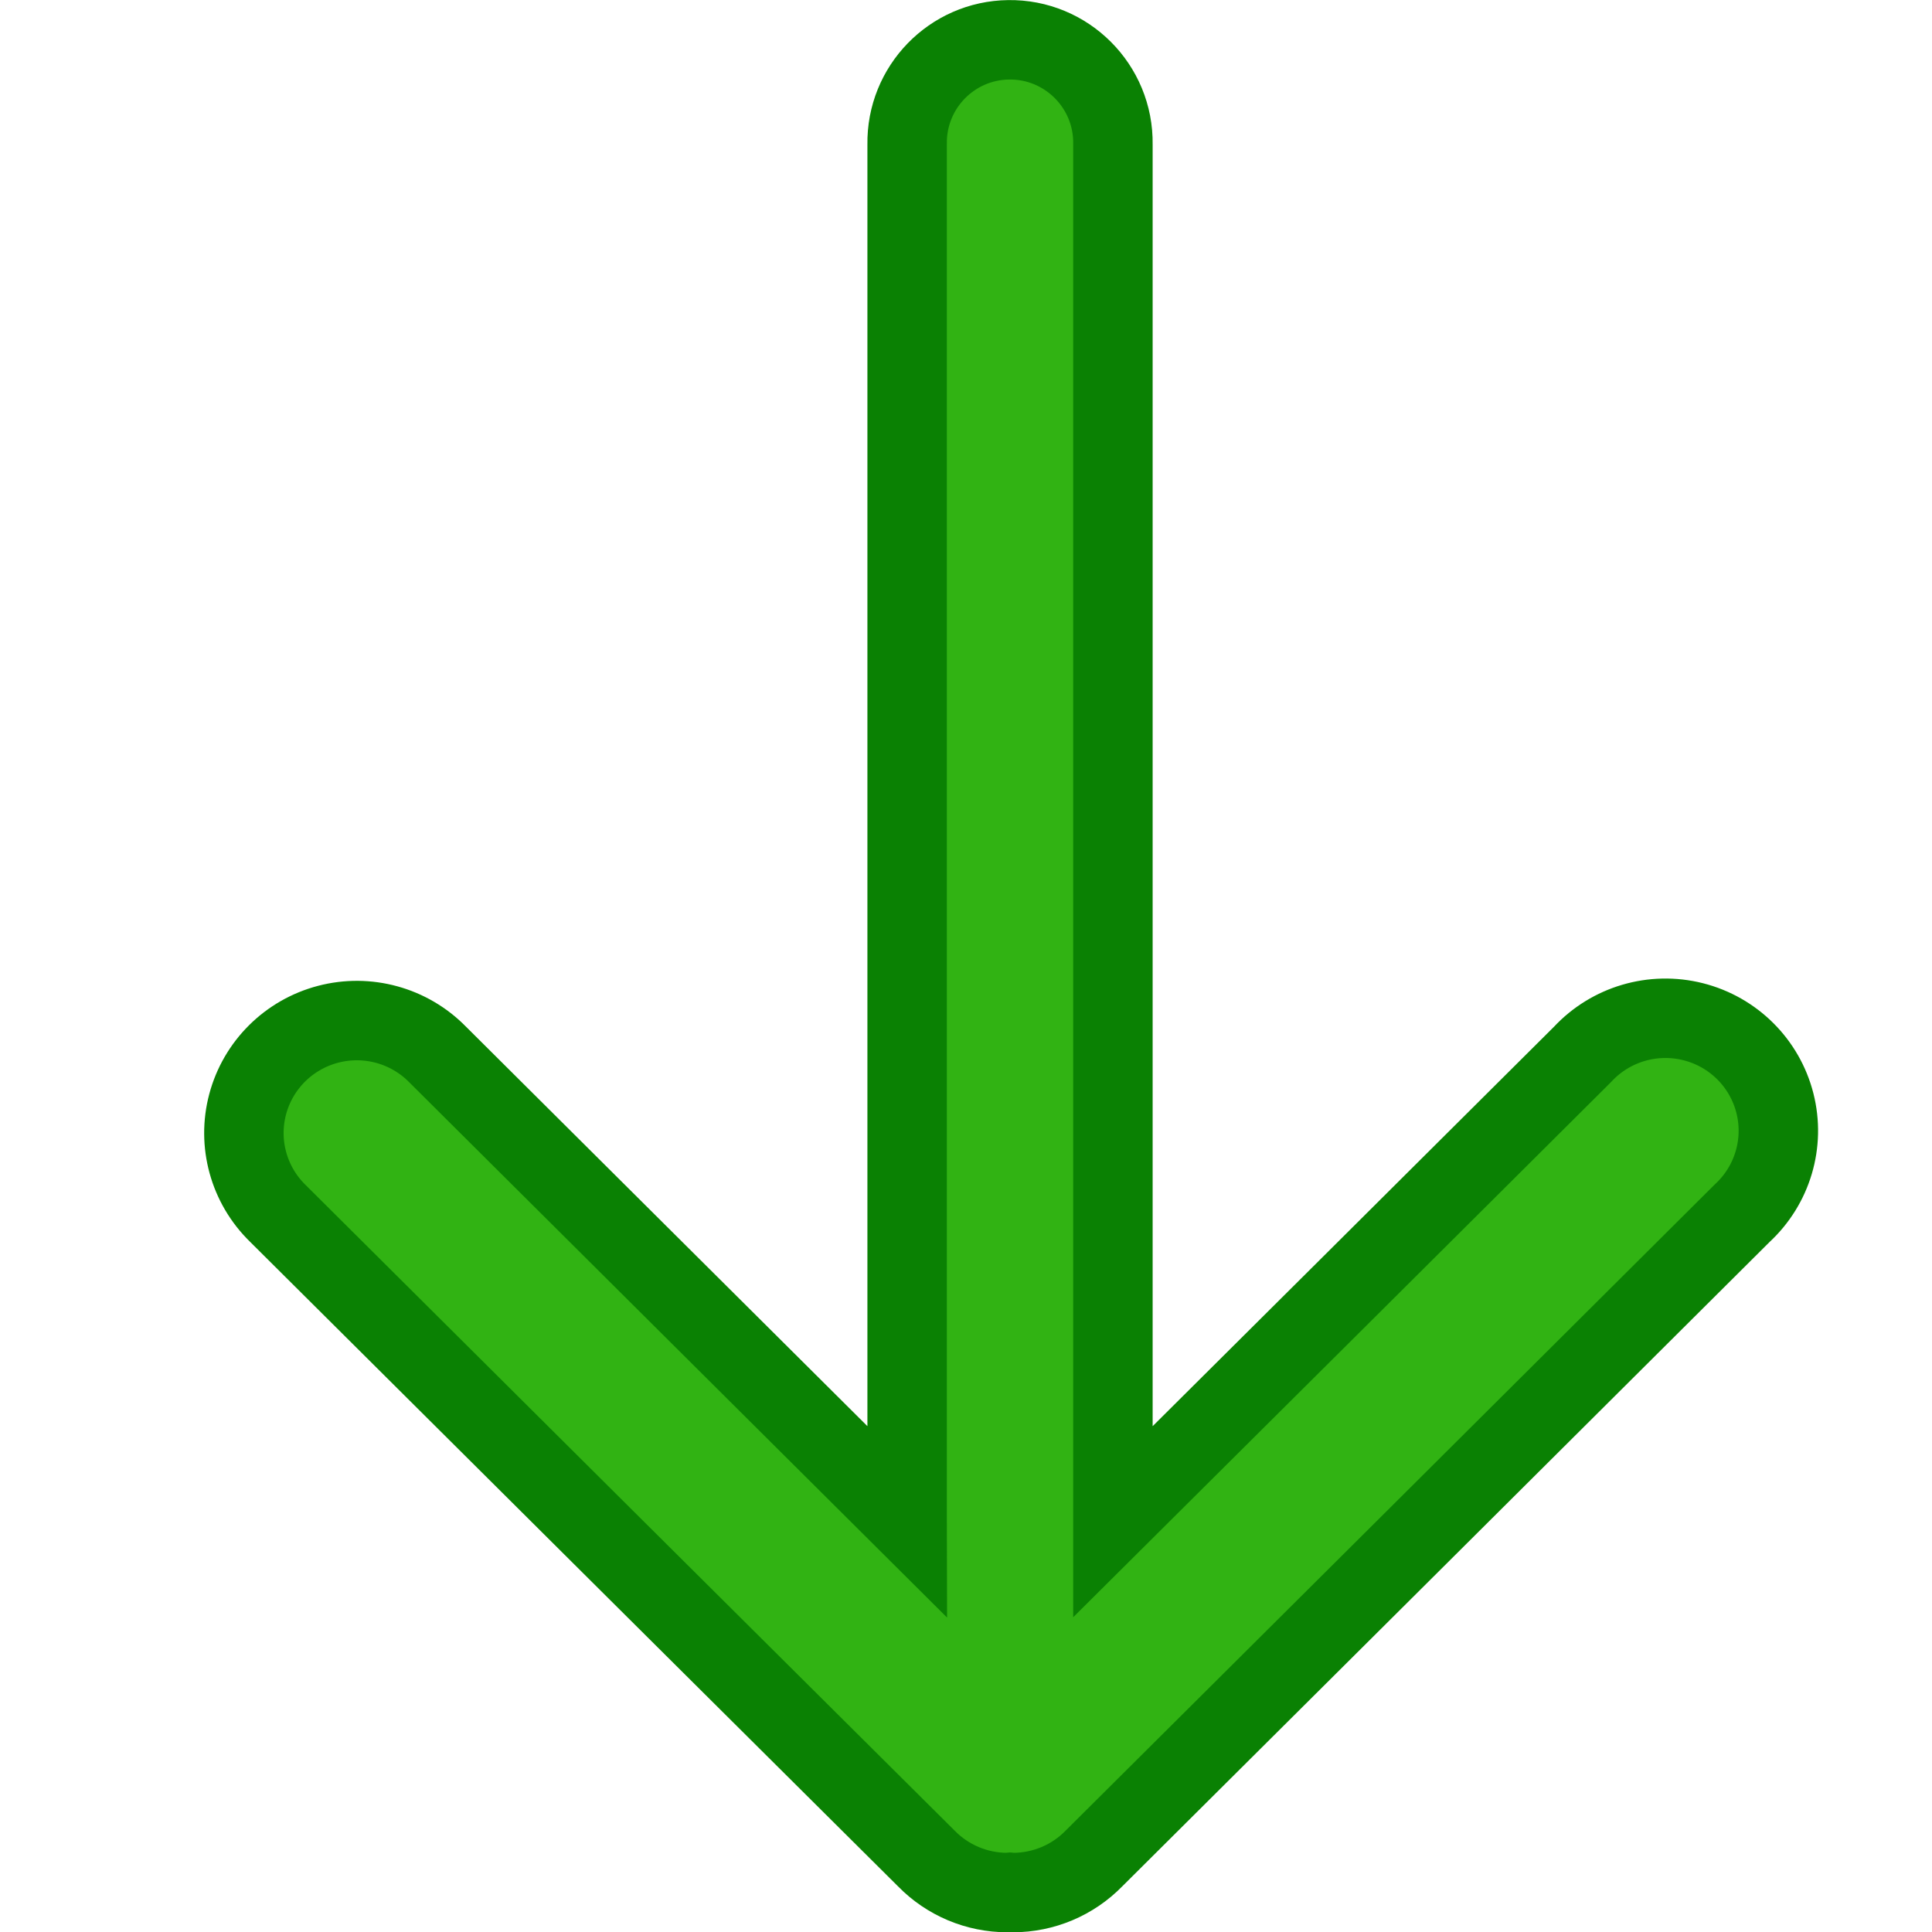
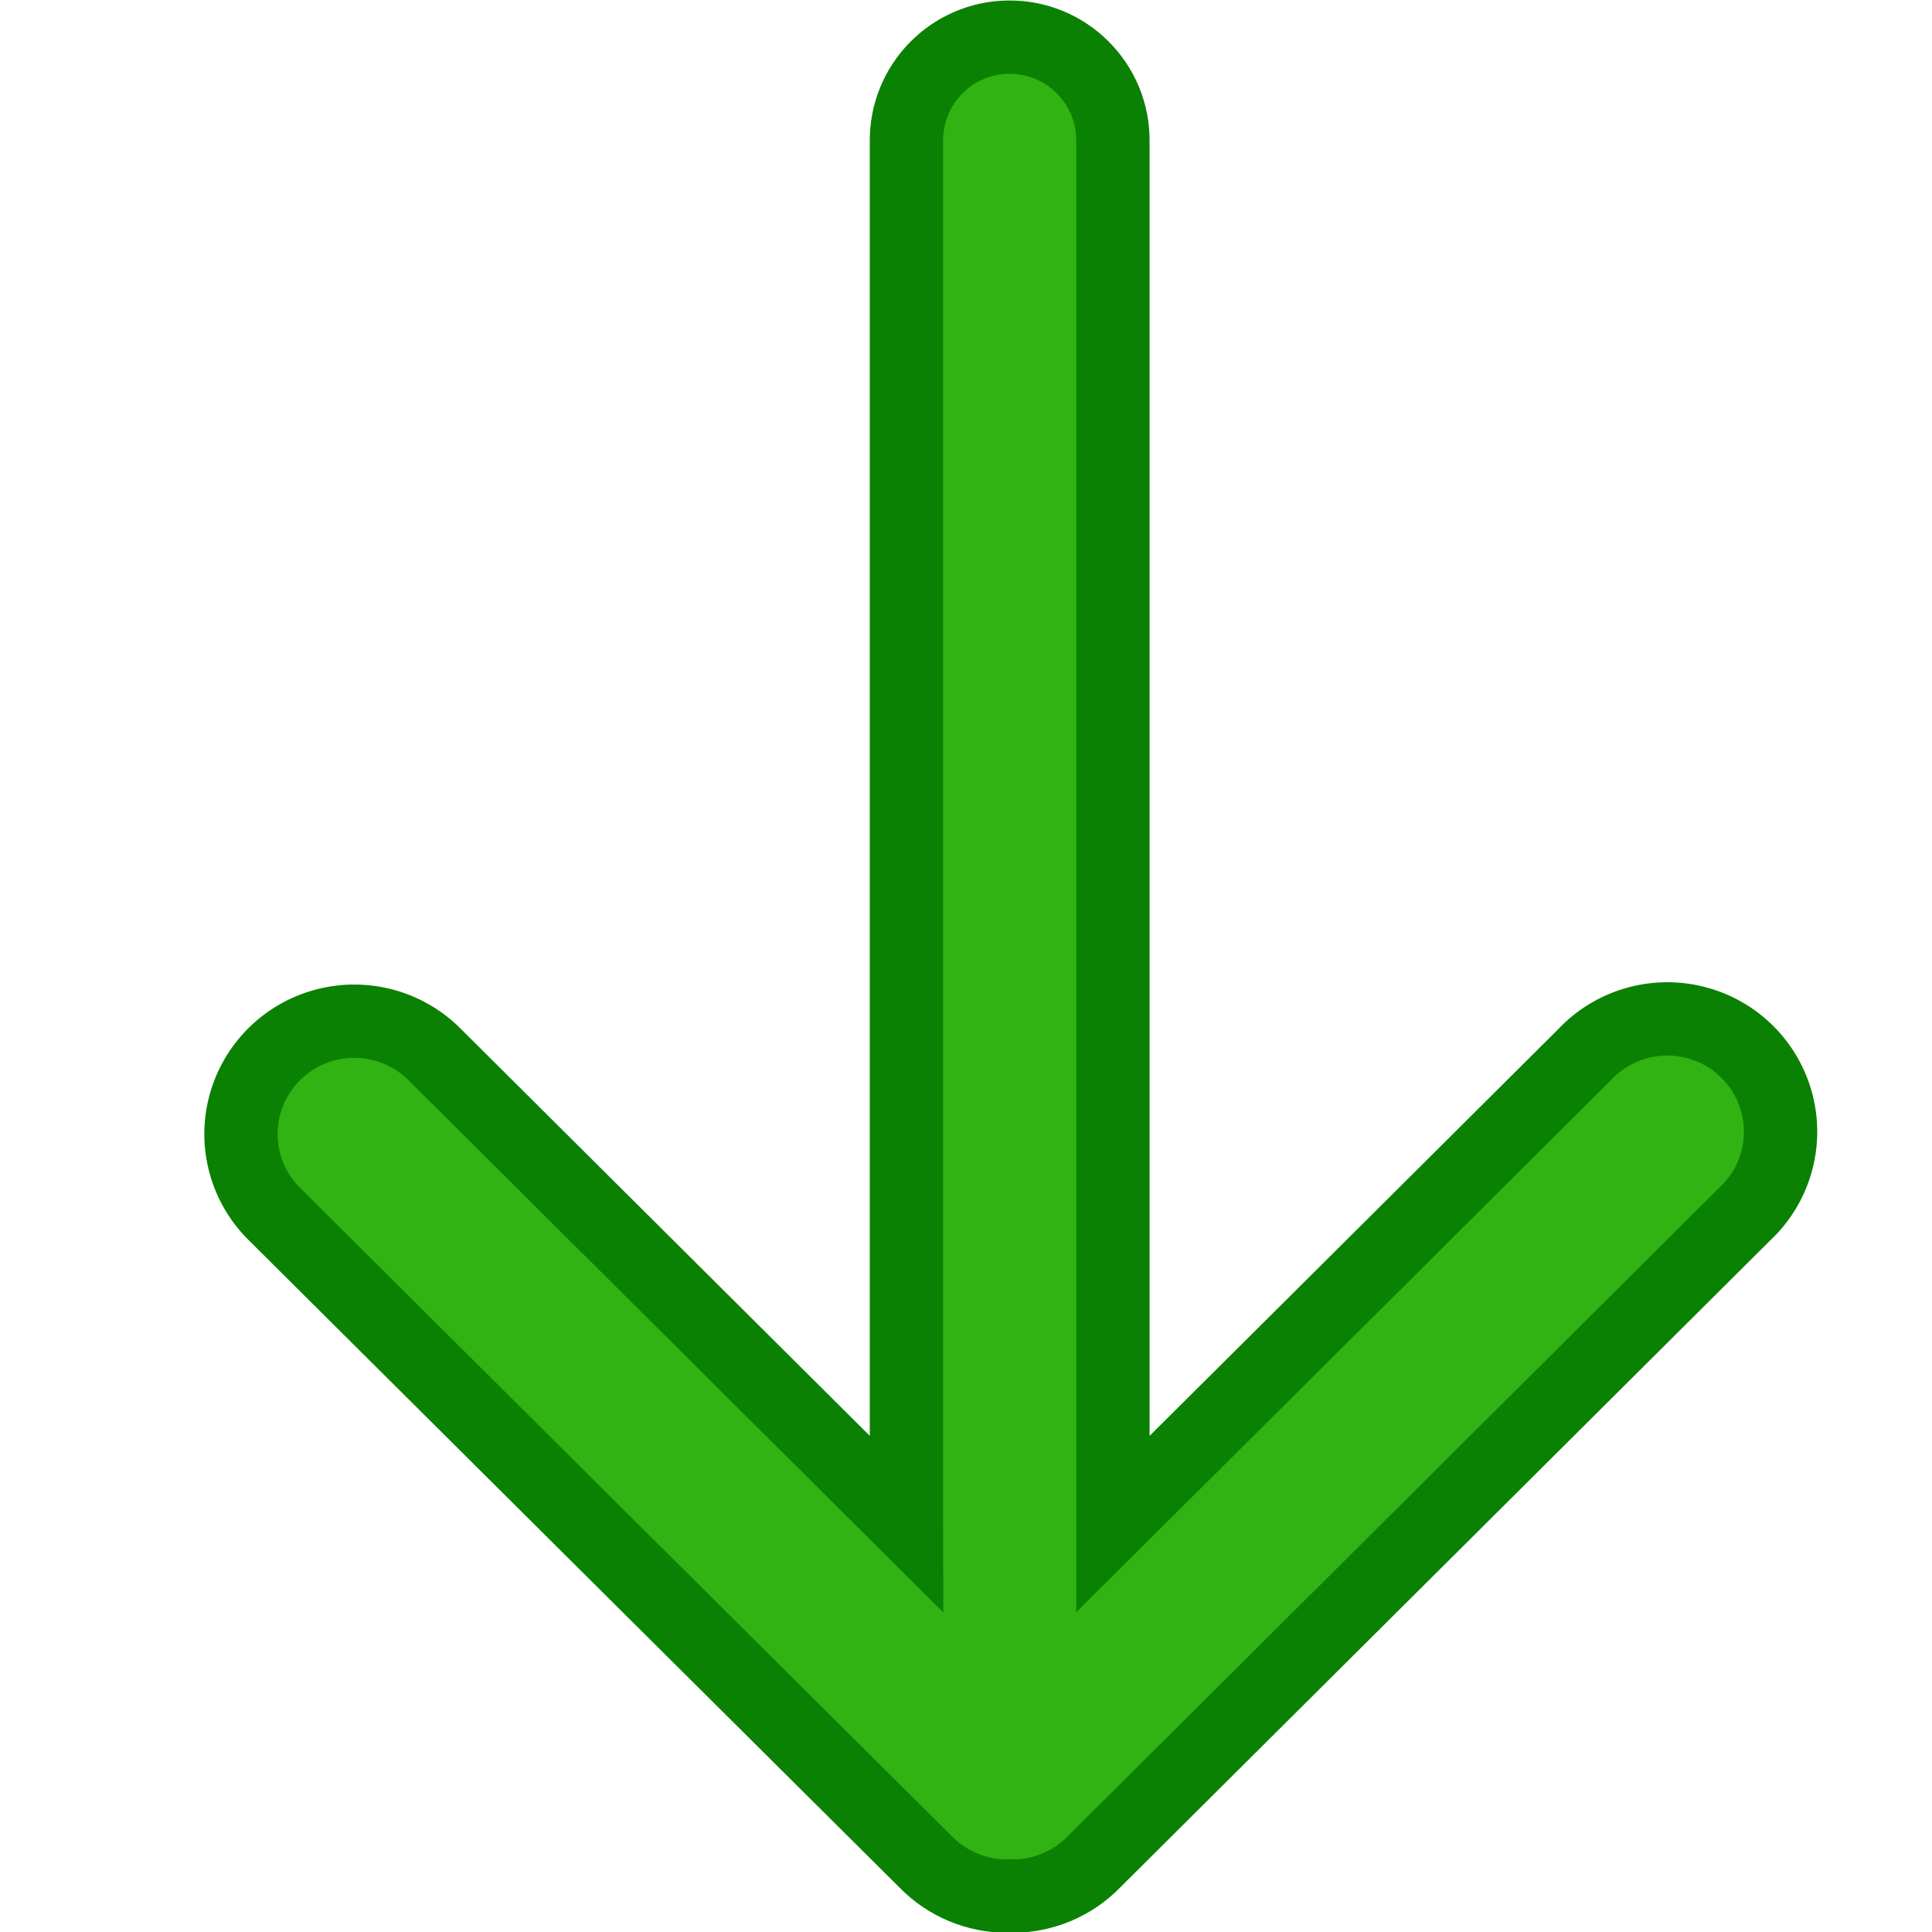
<svg xmlns="http://www.w3.org/2000/svg" xmlns:xlink="http://www.w3.org/1999/xlink" width="16" height="16" id="svg4159" version="1.1" viewBox="0 0 16 16">
  <defs id="defs4161">
    <linearGradient xlink:href="#linearGradient2931" id="linearGradient3135" gradientUnits="userSpaceOnUse" x1="147.87" y1="53.733" x2="147.781" y2="36.383" gradientTransform="translate(-1.844004,40.782)" />
    <linearGradient id="linearGradient2931">
      <stop style="stop-color:#ffce00;stop-opacity:1" offset="0" id="stop2927" />
      <stop style="stop-color:#ffff00;stop-opacity:0.927" offset="1" id="stop2929" />
    </linearGradient>
  </defs>
  <g id="layer1">
    <g id="g6653" transform="matrix(0.4760766,0,0,0.4760766,-61.49119,-35.75414)" style="stroke-width:1.394;stroke-miterlimit:4;stroke-dasharray:none">
-       <g style="stroke-width:1.168;stroke-miterlimit:4;stroke-dasharray:none" transform="matrix(1.183703,0,0,1.183703,55.74237,-27.07049)" id="g1459">
-         <g transform="matrix(3.345309,0,0,3.345309,-206.626,15.55869)" id="g11457" style="stroke-width:0.349;stroke-miterlimit:4;stroke-dasharray:none">
-           <path style="color:#000000;font-style:normal;font-variant:normal;font-weight:normal;font-stretch:normal;font-size:medium;line-height:normal;font-family:sans-serif;font-variant-ligatures:normal;font-variant-position:normal;font-variant-caps:normal;font-variant-numeric:normal;font-variant-alternates:normal;font-feature-settings:normal;text-indent:0;text-align:start;text-decoration:none;text-decoration-line:none;text-decoration-style:solid;text-decoration-color:#000000;letter-spacing:normal;word-spacing:normal;text-transform:none;writing-mode:lr-tb;direction:ltr;text-orientation:mixed;dominant-baseline:auto;baseline-shift:baseline;text-anchor:start;white-space:normal;shape-padding:0;clip-rule:nonzero;display:inline;overflow:visible;visibility:visible;opacity:1;isolation:auto;mix-blend-mode:normal;color-interpolation:sRGB;color-interpolation-filters:linearRGB;solid-color:#000000;solid-opacity:1;vector-effect:none;fill:#31b313;fill-opacity:1;fill-rule:nonzero;stroke:#0a8103;stroke-width:0.349;stroke-linecap:round;stroke-linejoin:miter;stroke-miterlimit:4;stroke-dasharray:none;stroke-dashoffset:0;stroke-opacity:1;color-rendering:auto;image-rendering:auto;shape-rendering:auto;text-rendering:auto;enable-background:accumulate" d="m 84.738,21.326 c -0.25,0.003 -0.45,0.209 -0.446,0.459 v 6.049 c 0,0.001 0.001,0.002 0.001,0.003 -0.688,-0.685 -1.376,-1.369 -2.064,-2.054 a 0.496,0.494 0 1 0 -0.702,0.698 c 0.949,0.945 1.899,1.889 2.849,2.834 a 0.496,0.493 0 0 0 0.356,0.15 0.496,0.493 0 0 0 0.012,-0.001 0.496,0.493 0 0 0 0.013,0.001 0.496,0.493 0 0 0 0.356,-0.15 c 0.95,-0.945 1.898,-1.889 2.847,-2.834 a 0.496,0.494 0 1 0 -0.701,-0.698 c -0.687,0.684 -1.375,1.369 -2.063,2.053 0,-8.13e-4 0,-0.001 0,-0.002 v -6.049 c 0.004,-0.255 -0.204,-0.463 -0.459,-0.459 z" id="path8961" />
+       <g id="layer1-6" transform="matrix(1.83478,0,0,1.83478,132.218,76.81876)" style="opacity:1;stroke-width:0.695;stroke-miterlimit:4;stroke-dasharray:none">
+         <g style="stroke-width:1.459;stroke-miterlimit:4;stroke-dasharray:none" transform="matrix(0.4760766,0,0,0.4760766,-61.49119,-35.75414)" id="g6653-3">
+           <g id="g1459-6" transform="matrix(1.359667,0,0,1.359667,41.25583,-44.28023)" style="stroke-width:1.073;stroke-miterlimit:4;stroke-dasharray:none">
+             <g style="stroke-width:0.321;stroke-miterlimit:4;stroke-dasharray:none" id="g11457-7" transform="matrix(3.345309,0,0,3.345309,-206.626,15.55869)">
+               <path id="path8961-5" d="m 84.738,21.326 c -0.25,0.003 -0.45,0.209 -0.446,0.459 v 6.049 c 0,0.001 0.001,0.002 0.001,0.003 -0.688,-0.685 -1.376,-1.369 -2.064,-2.054 a 0.496,0.494 0 1 0 -0.702,0.698 c 0.949,0.945 1.899,1.889 2.849,2.834 a 0.496,0.493 0 0 0 0.356,0.15 0.496,0.493 0 0 0 0.012,-0.001 0.496,0.493 0 0 0 0.013,0.001 0.496,0.493 0 0 0 0.356,-0.15 c 0.95,-0.945 1.898,-1.889 2.847,-2.834 a 0.496,0.494 0 1 0 -0.701,-0.698 c -0.687,0.684 -1.375,1.369 -2.063,2.053 0,-8.13e-4 0,-0.001 0,-0.002 v -6.049 c 0.004,-0.255 -0.204,-0.463 -0.459,-0.459 z" style="color:#000000;font-style:normal;font-variant:normal;font-weight:normal;font-stretch:normal;font-size:medium;line-height:normal;font-family:sans-serif;font-variant-ligatures:normal;font-variant-position:normal;font-variant-caps:normal;font-variant-numeric:normal;font-variant-alternates:normal;font-feature-settings:normal;text-indent:0;text-align:start;text-decoration:none;text-decoration-line:none;text-decoration-style:solid;text-decoration-color:#000000;letter-spacing:normal;word-spacing:normal;text-transform:none;writing-mode:lr-tb;direction:ltr;text-orientation:mixed;dominant-baseline:auto;baseline-shift:baseline;text-anchor:start;white-space:normal;shape-padding:0;clip-rule:nonzero;display:inline;overflow:visible;visibility:visible;opacity:1;isolation:auto;mix-blend-mode:normal;color-interpolation:sRGB;color-interpolation-filters:linearRGB;solid-color:#000000;solid-opacity:1;vector-effect:none;fill:#31b313;fill-opacity:1;fill-rule:nonzero;stroke:#0a8103;stroke-width:0.321;stroke-linecap:round;stroke-linejoin:miter;stroke-miterlimit:4;stroke-dasharray:none;stroke-dashoffset:0;stroke-opacity:1;color-rendering:auto;image-rendering:auto;shape-rendering:auto;text-rendering:auto;enable-background:accumulate" />
+             </g>
+           </g>
        </g>
      </g>
    </g>
  </g>
</svg>
